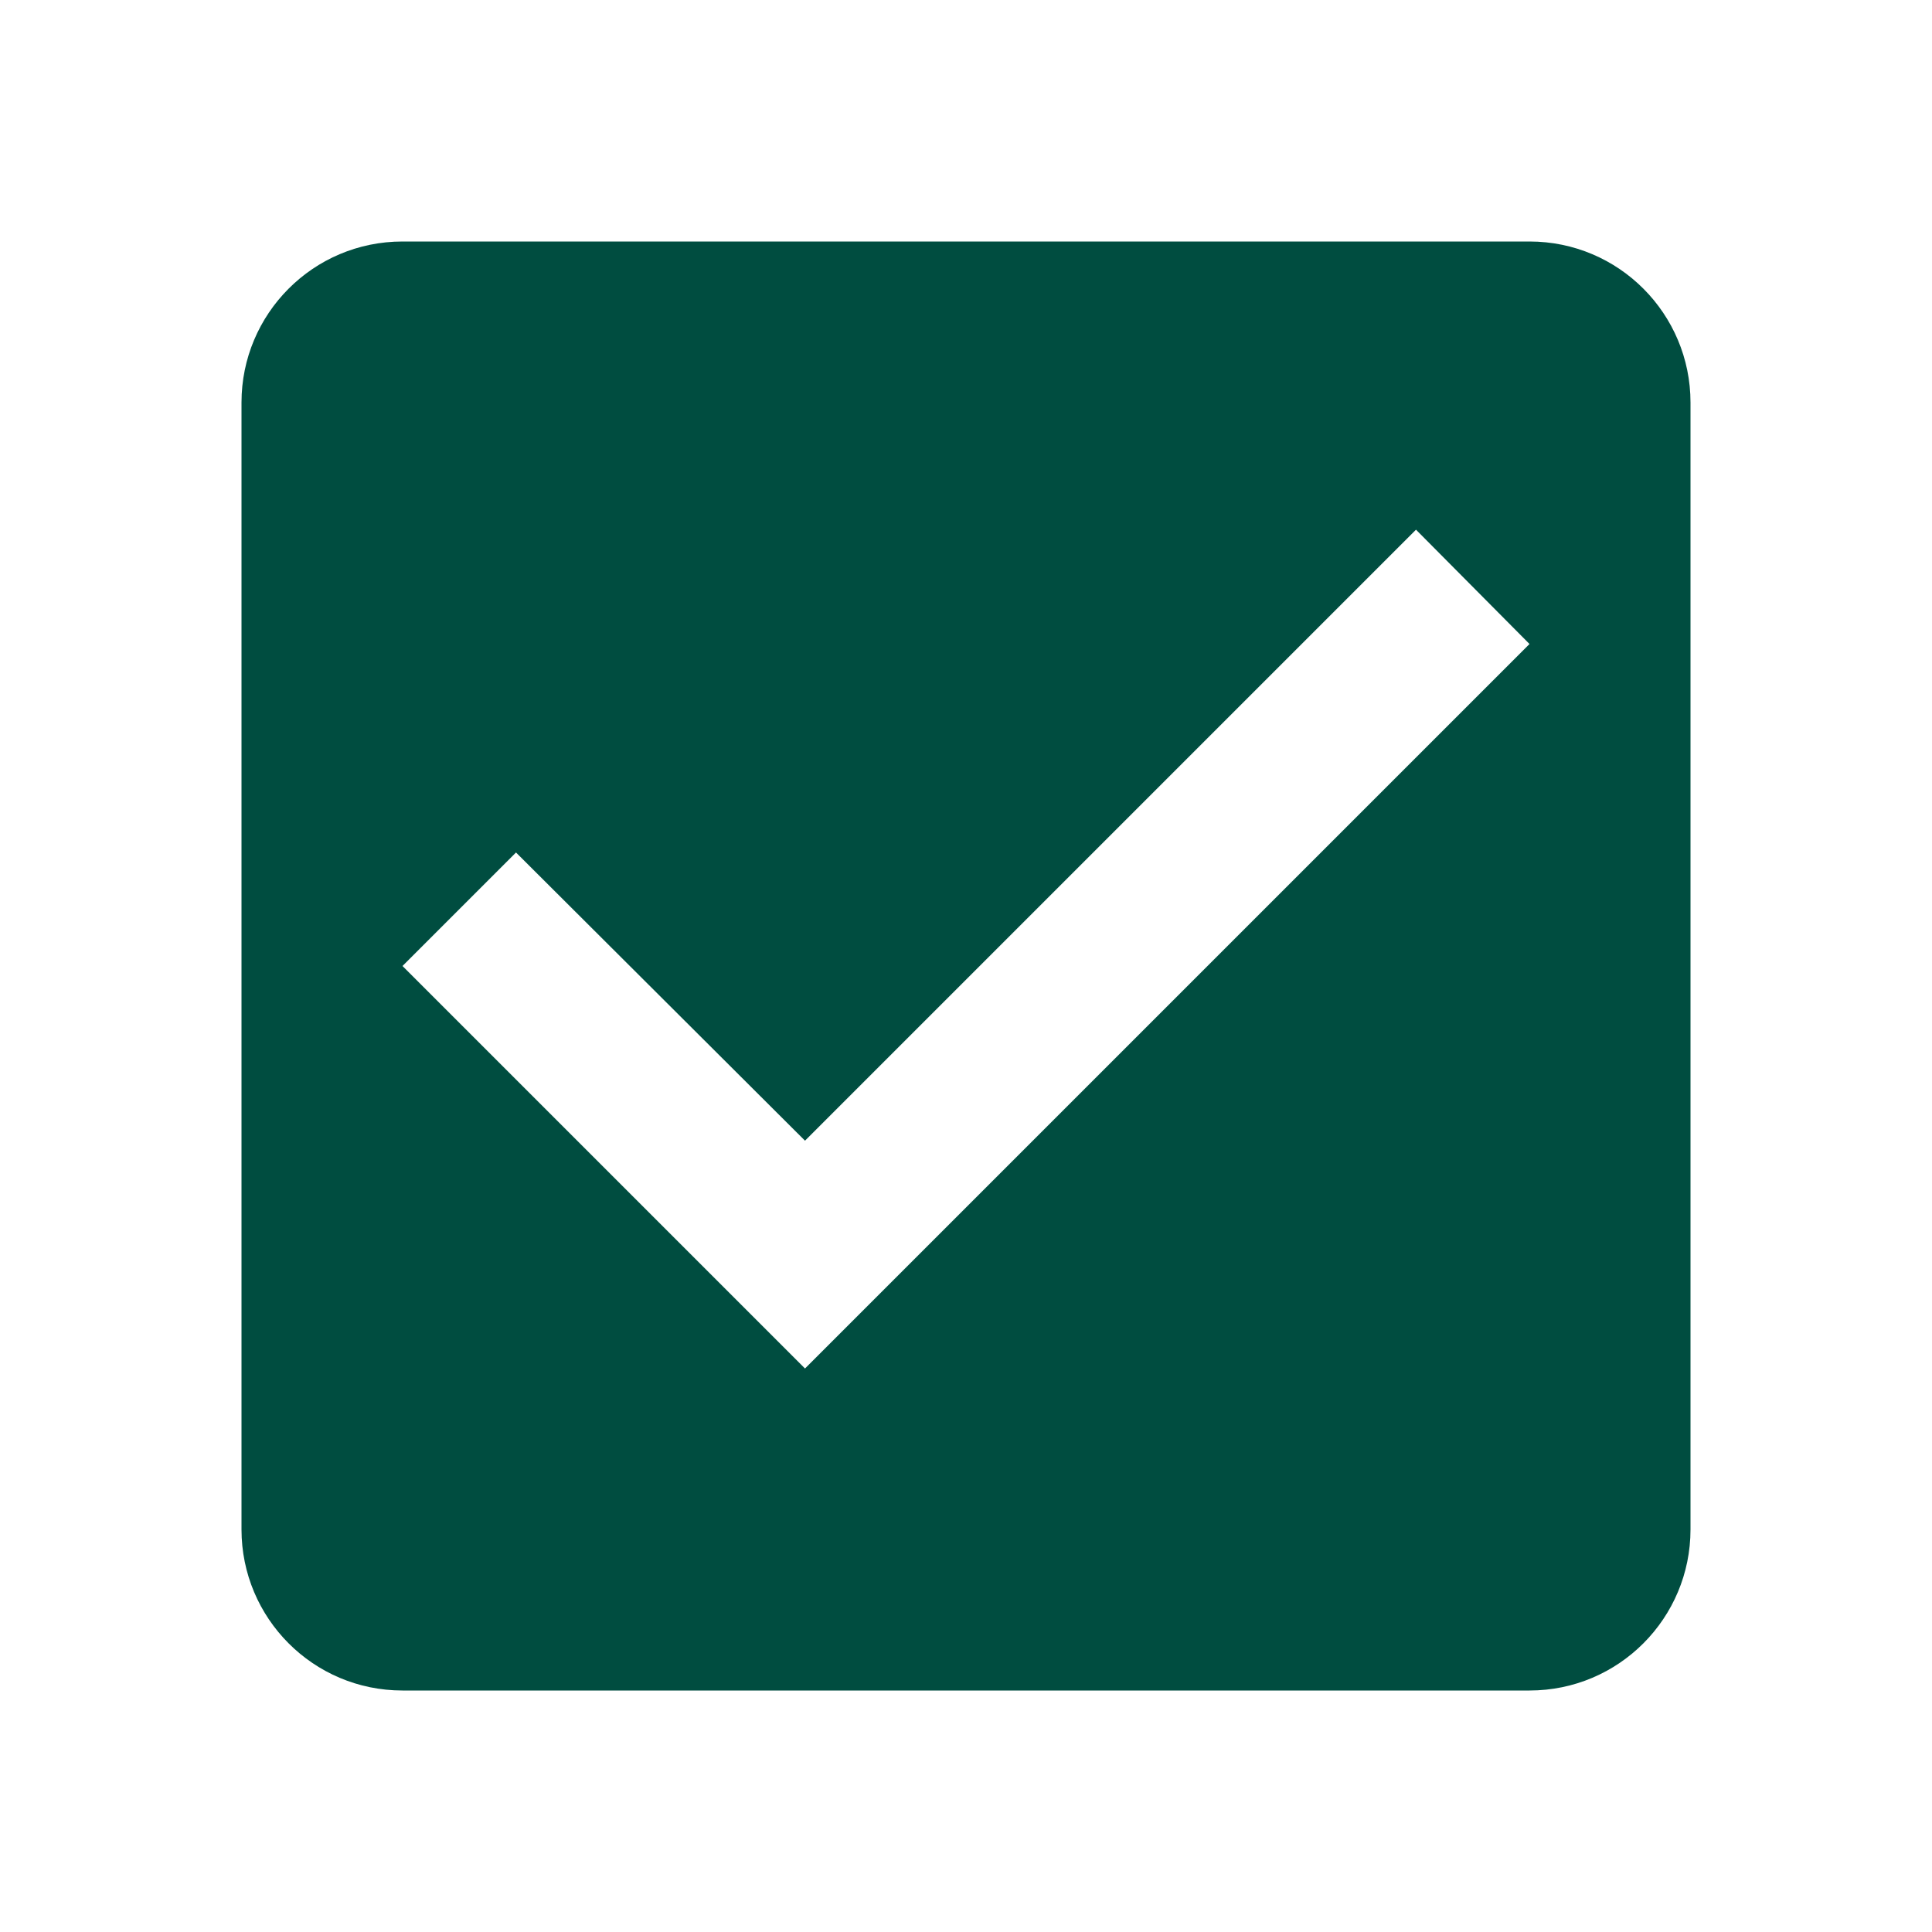
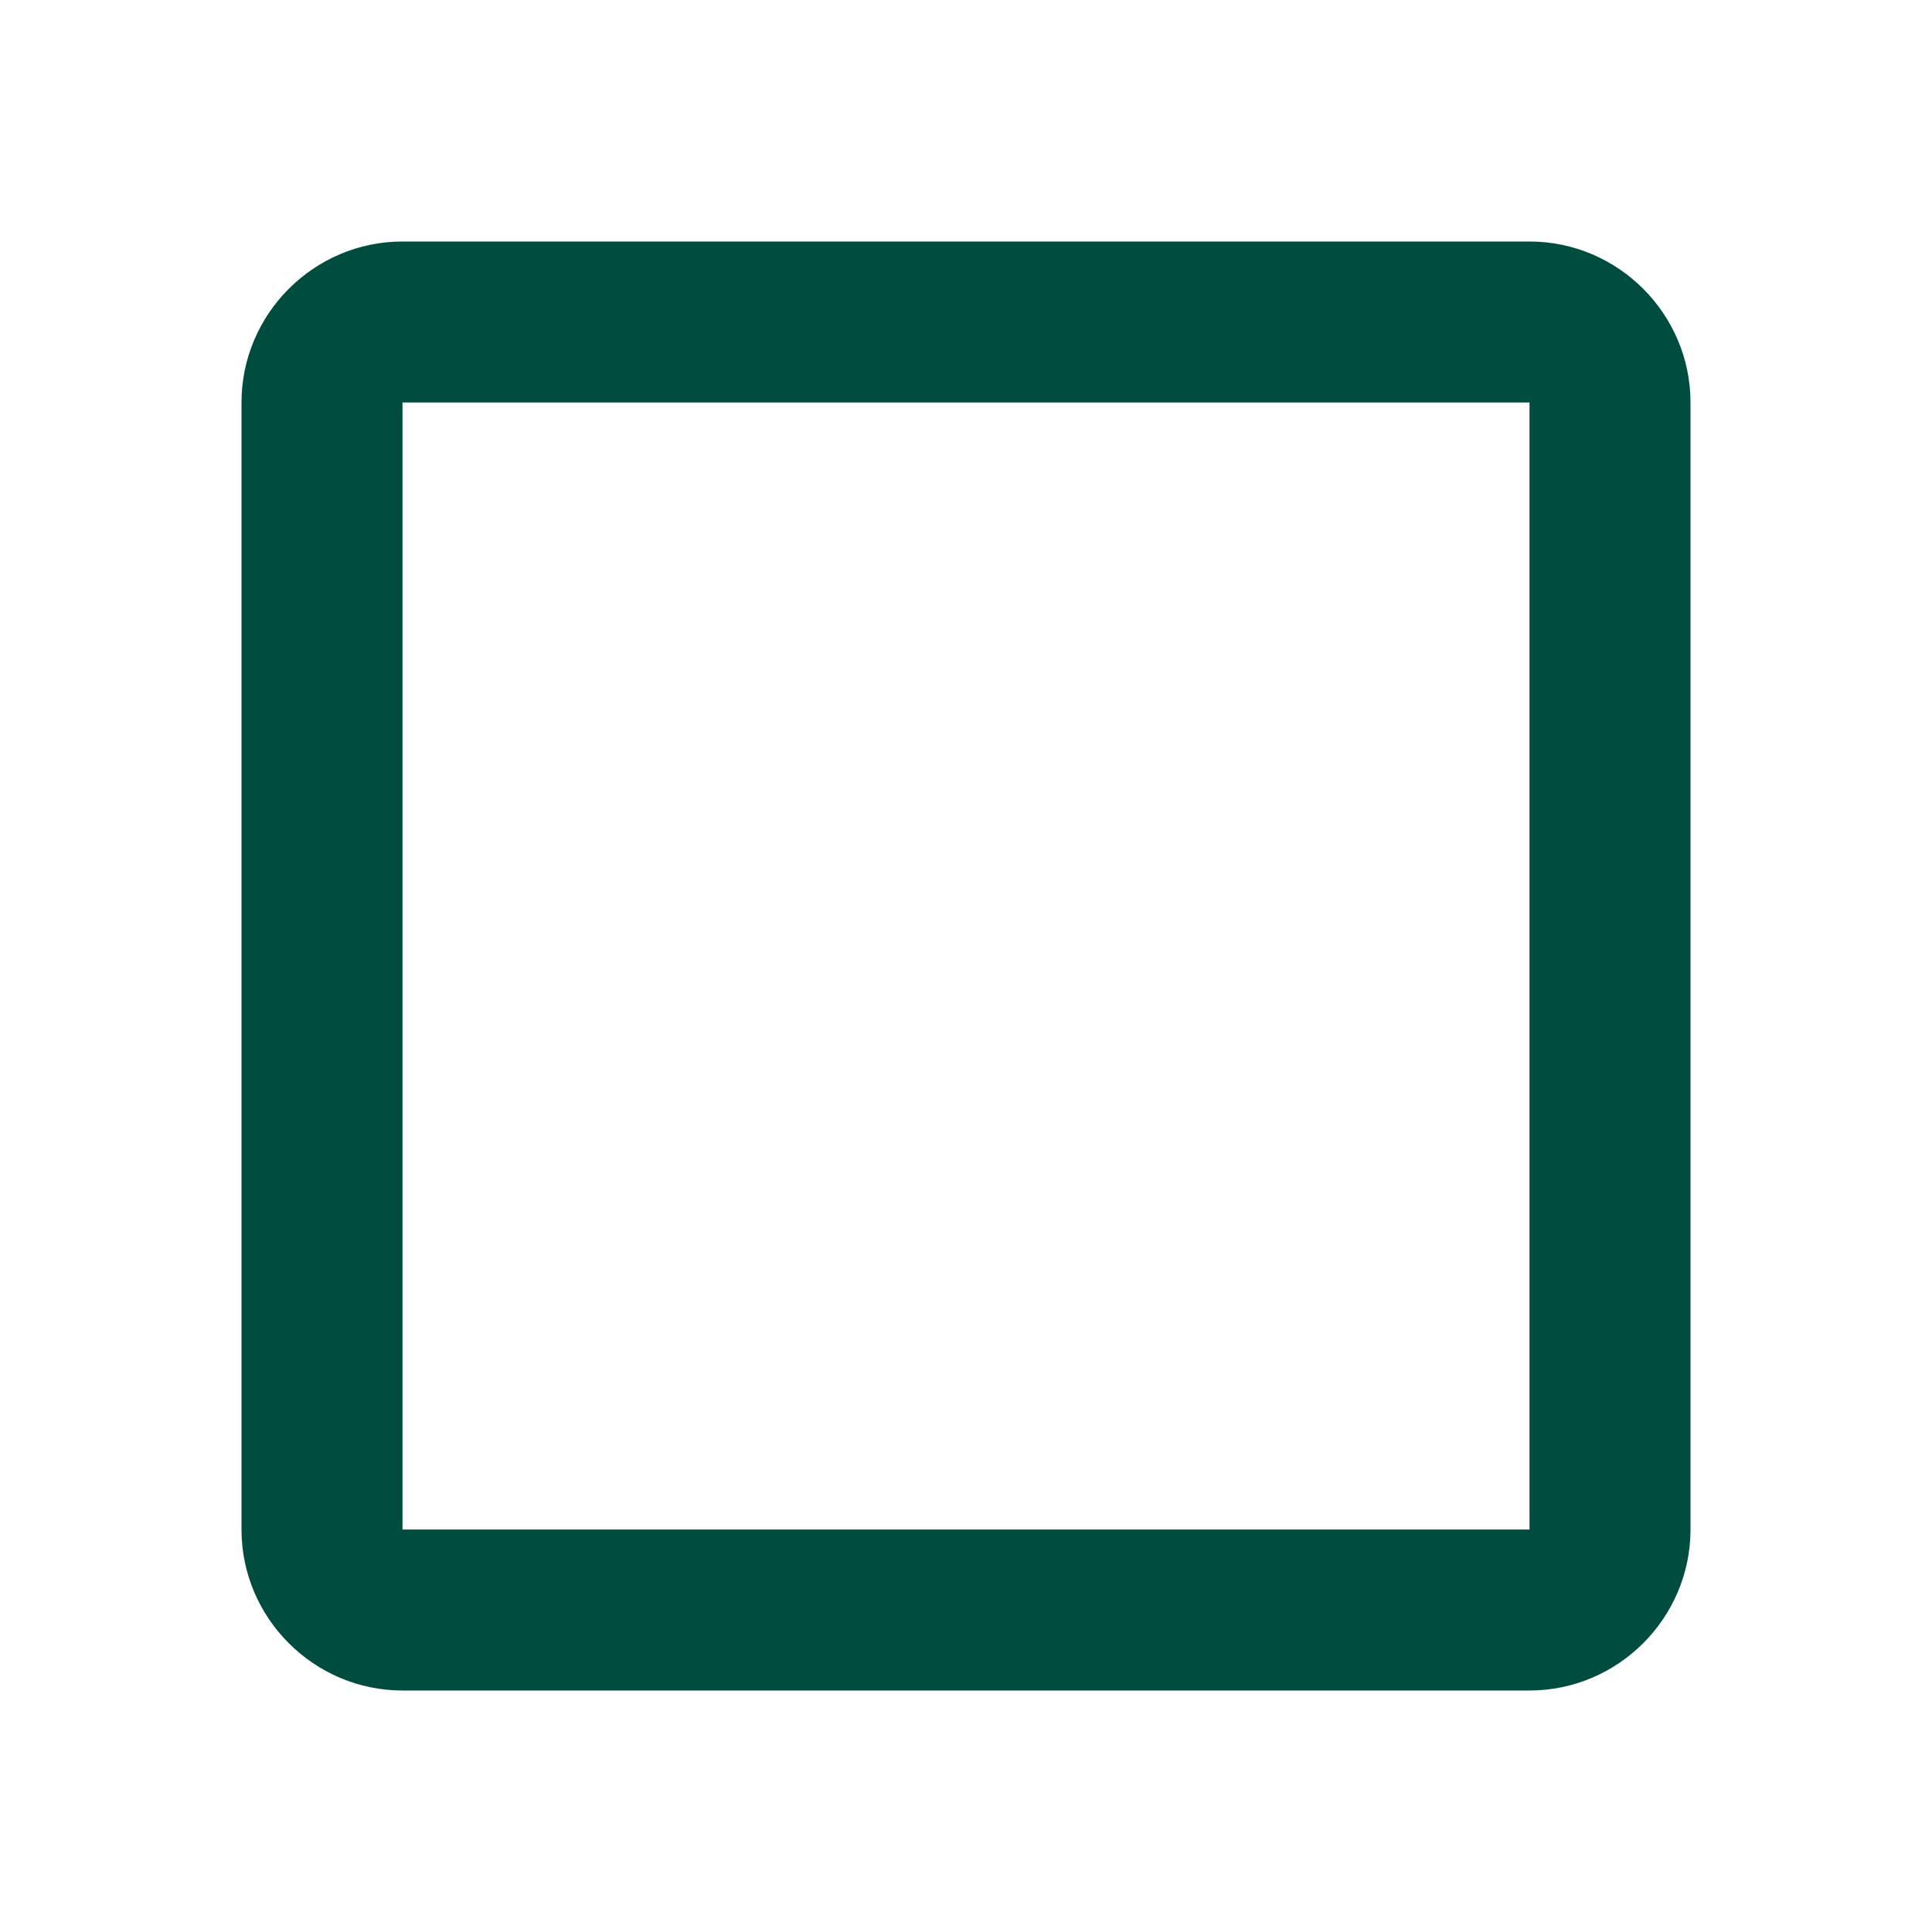
<svg xmlns="http://www.w3.org/2000/svg" height="24px" viewBox="0 0 24 24" width="24px" fill="#004d40">
  <path d="M0 0h24v24H0z" fill="none" />
-   <path d="M19 3H5c-1.11 0-2 .9-2 2v14c0 1.1.89 2 2 2h14c1.11 0 2-.9 2-2V5c0-1.1-.89-2-2-2zm-9 14l-5-5 1.41-1.41L10 14.17l7.59-7.59L19 8l-9 9z" />
+   <path d="M19 5v14H5V5h14m0-2H5c-1.1 0-2 .9-2 2v14c0 1.1.9 2 2 2h14c1.1 0 2-.9 2-2V5c0-1.1-.9-2-2-2z" />
</svg>
